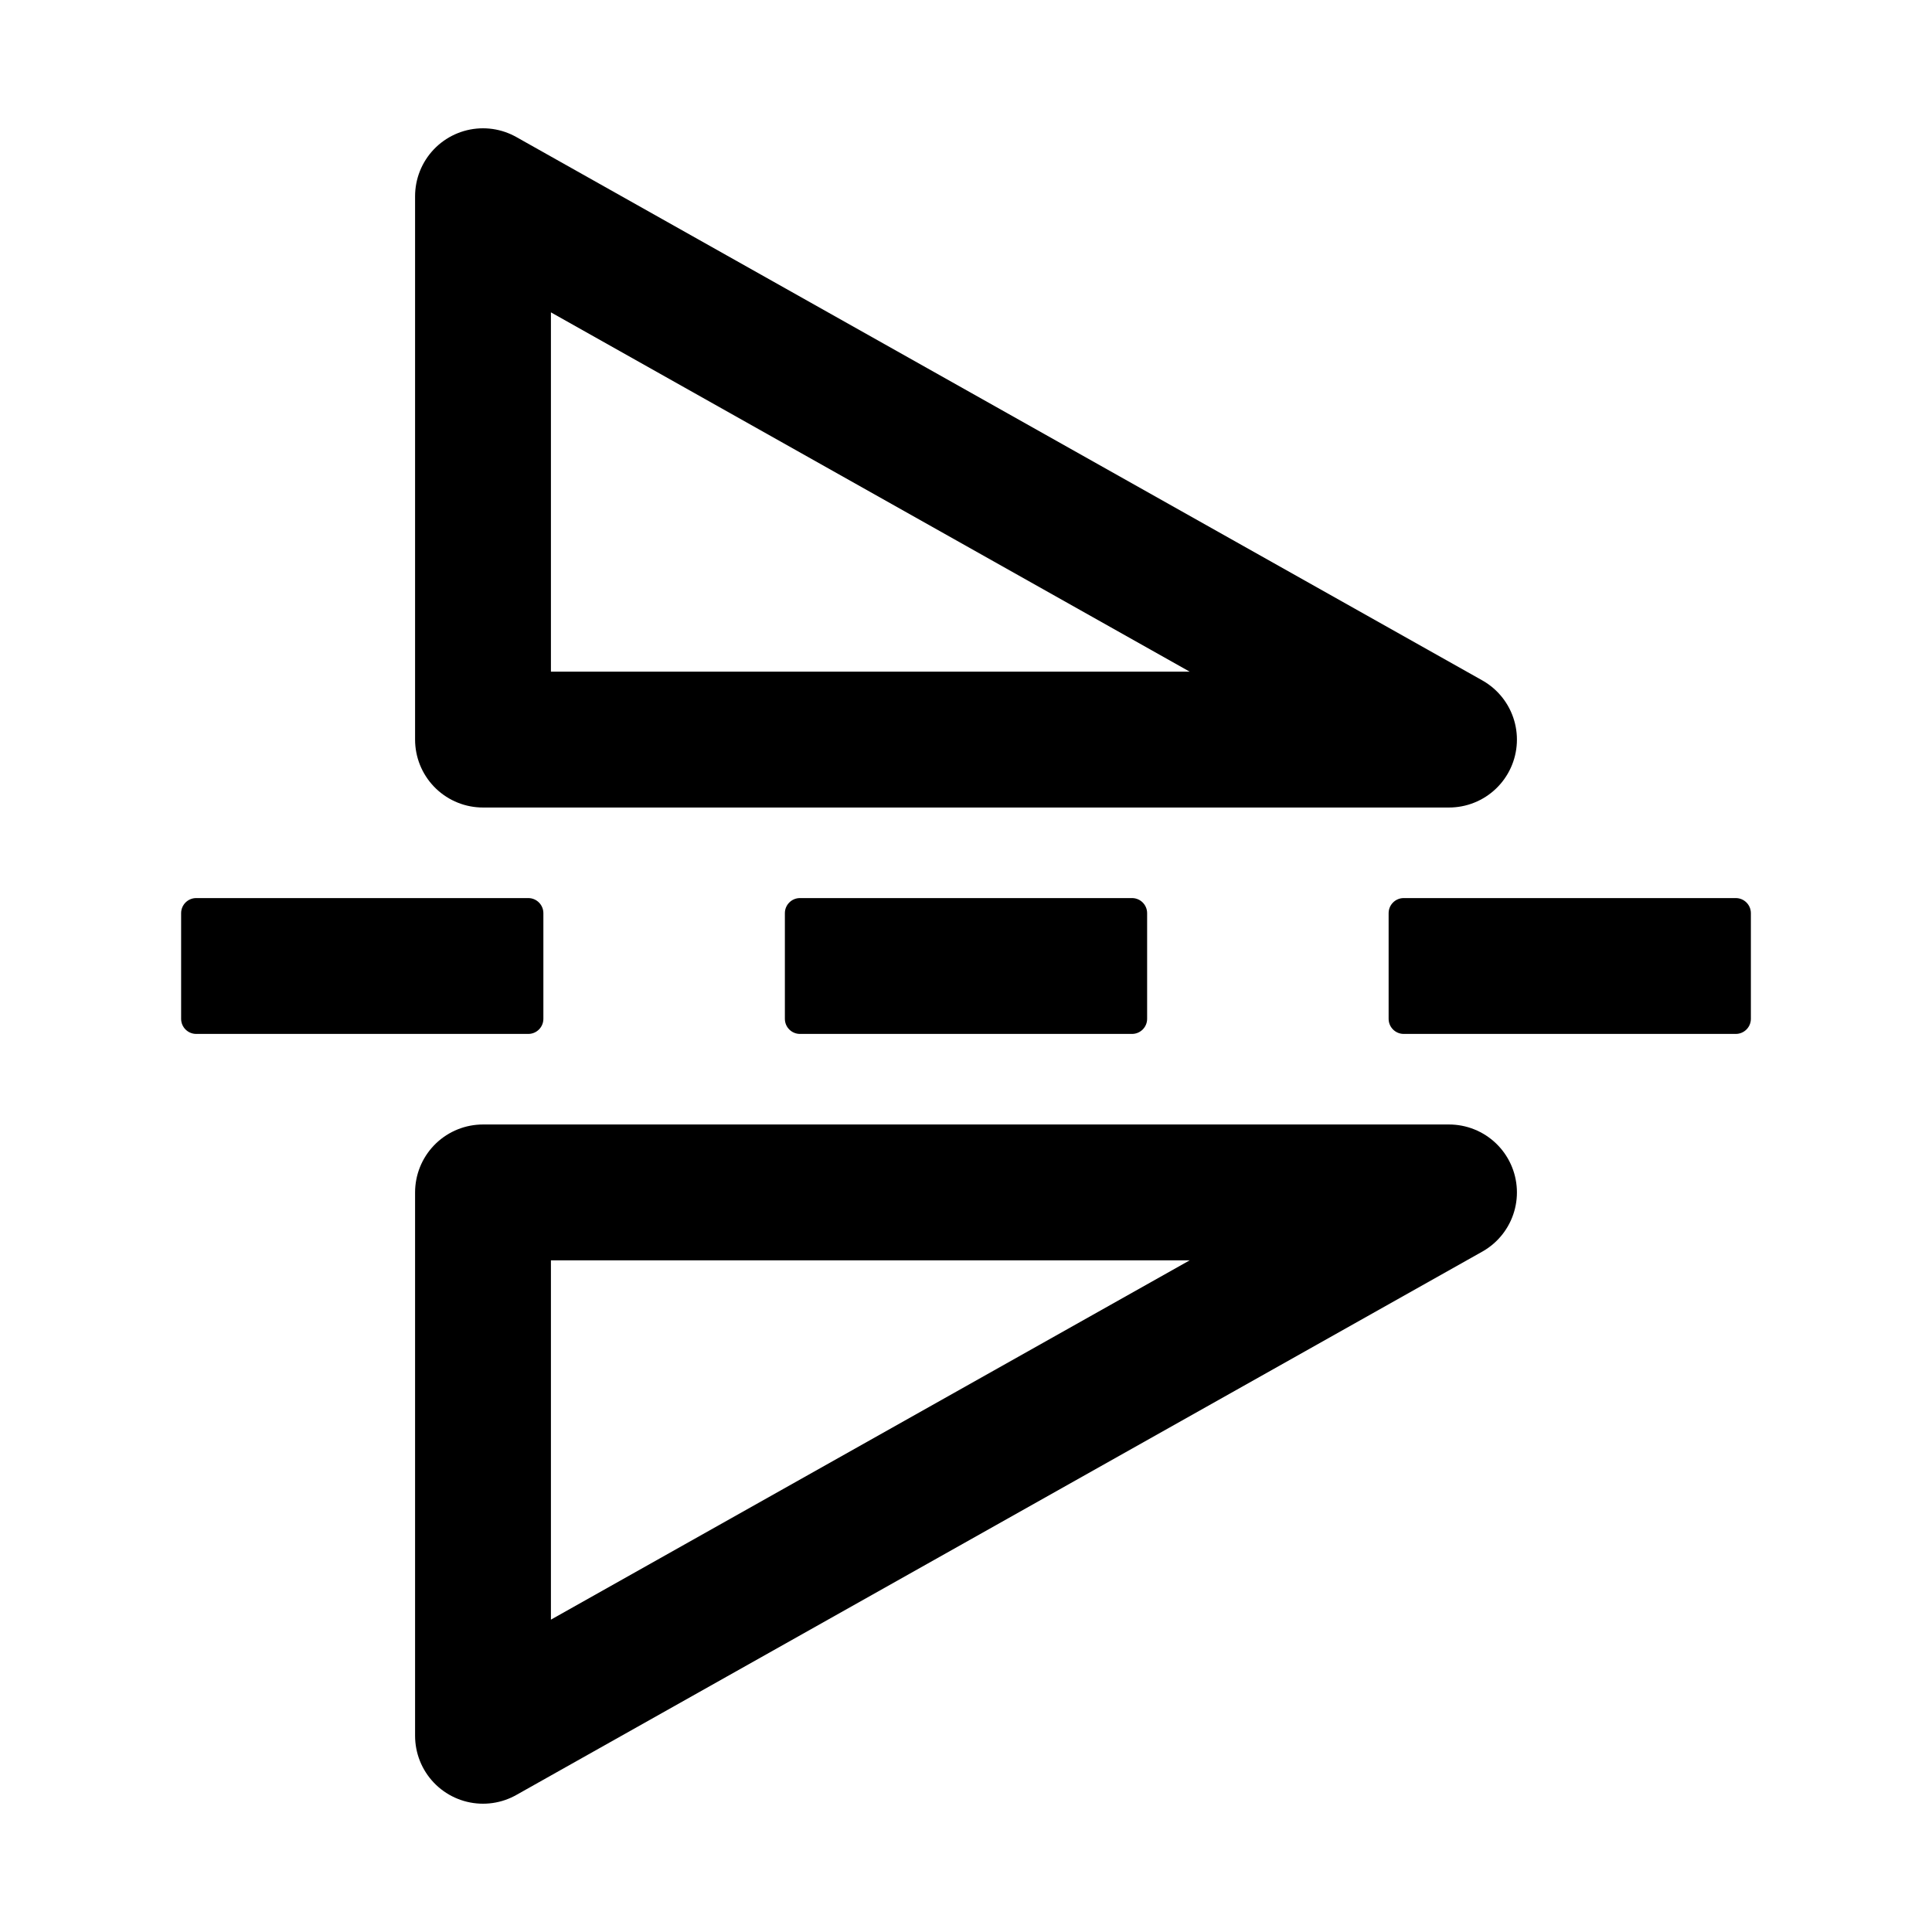
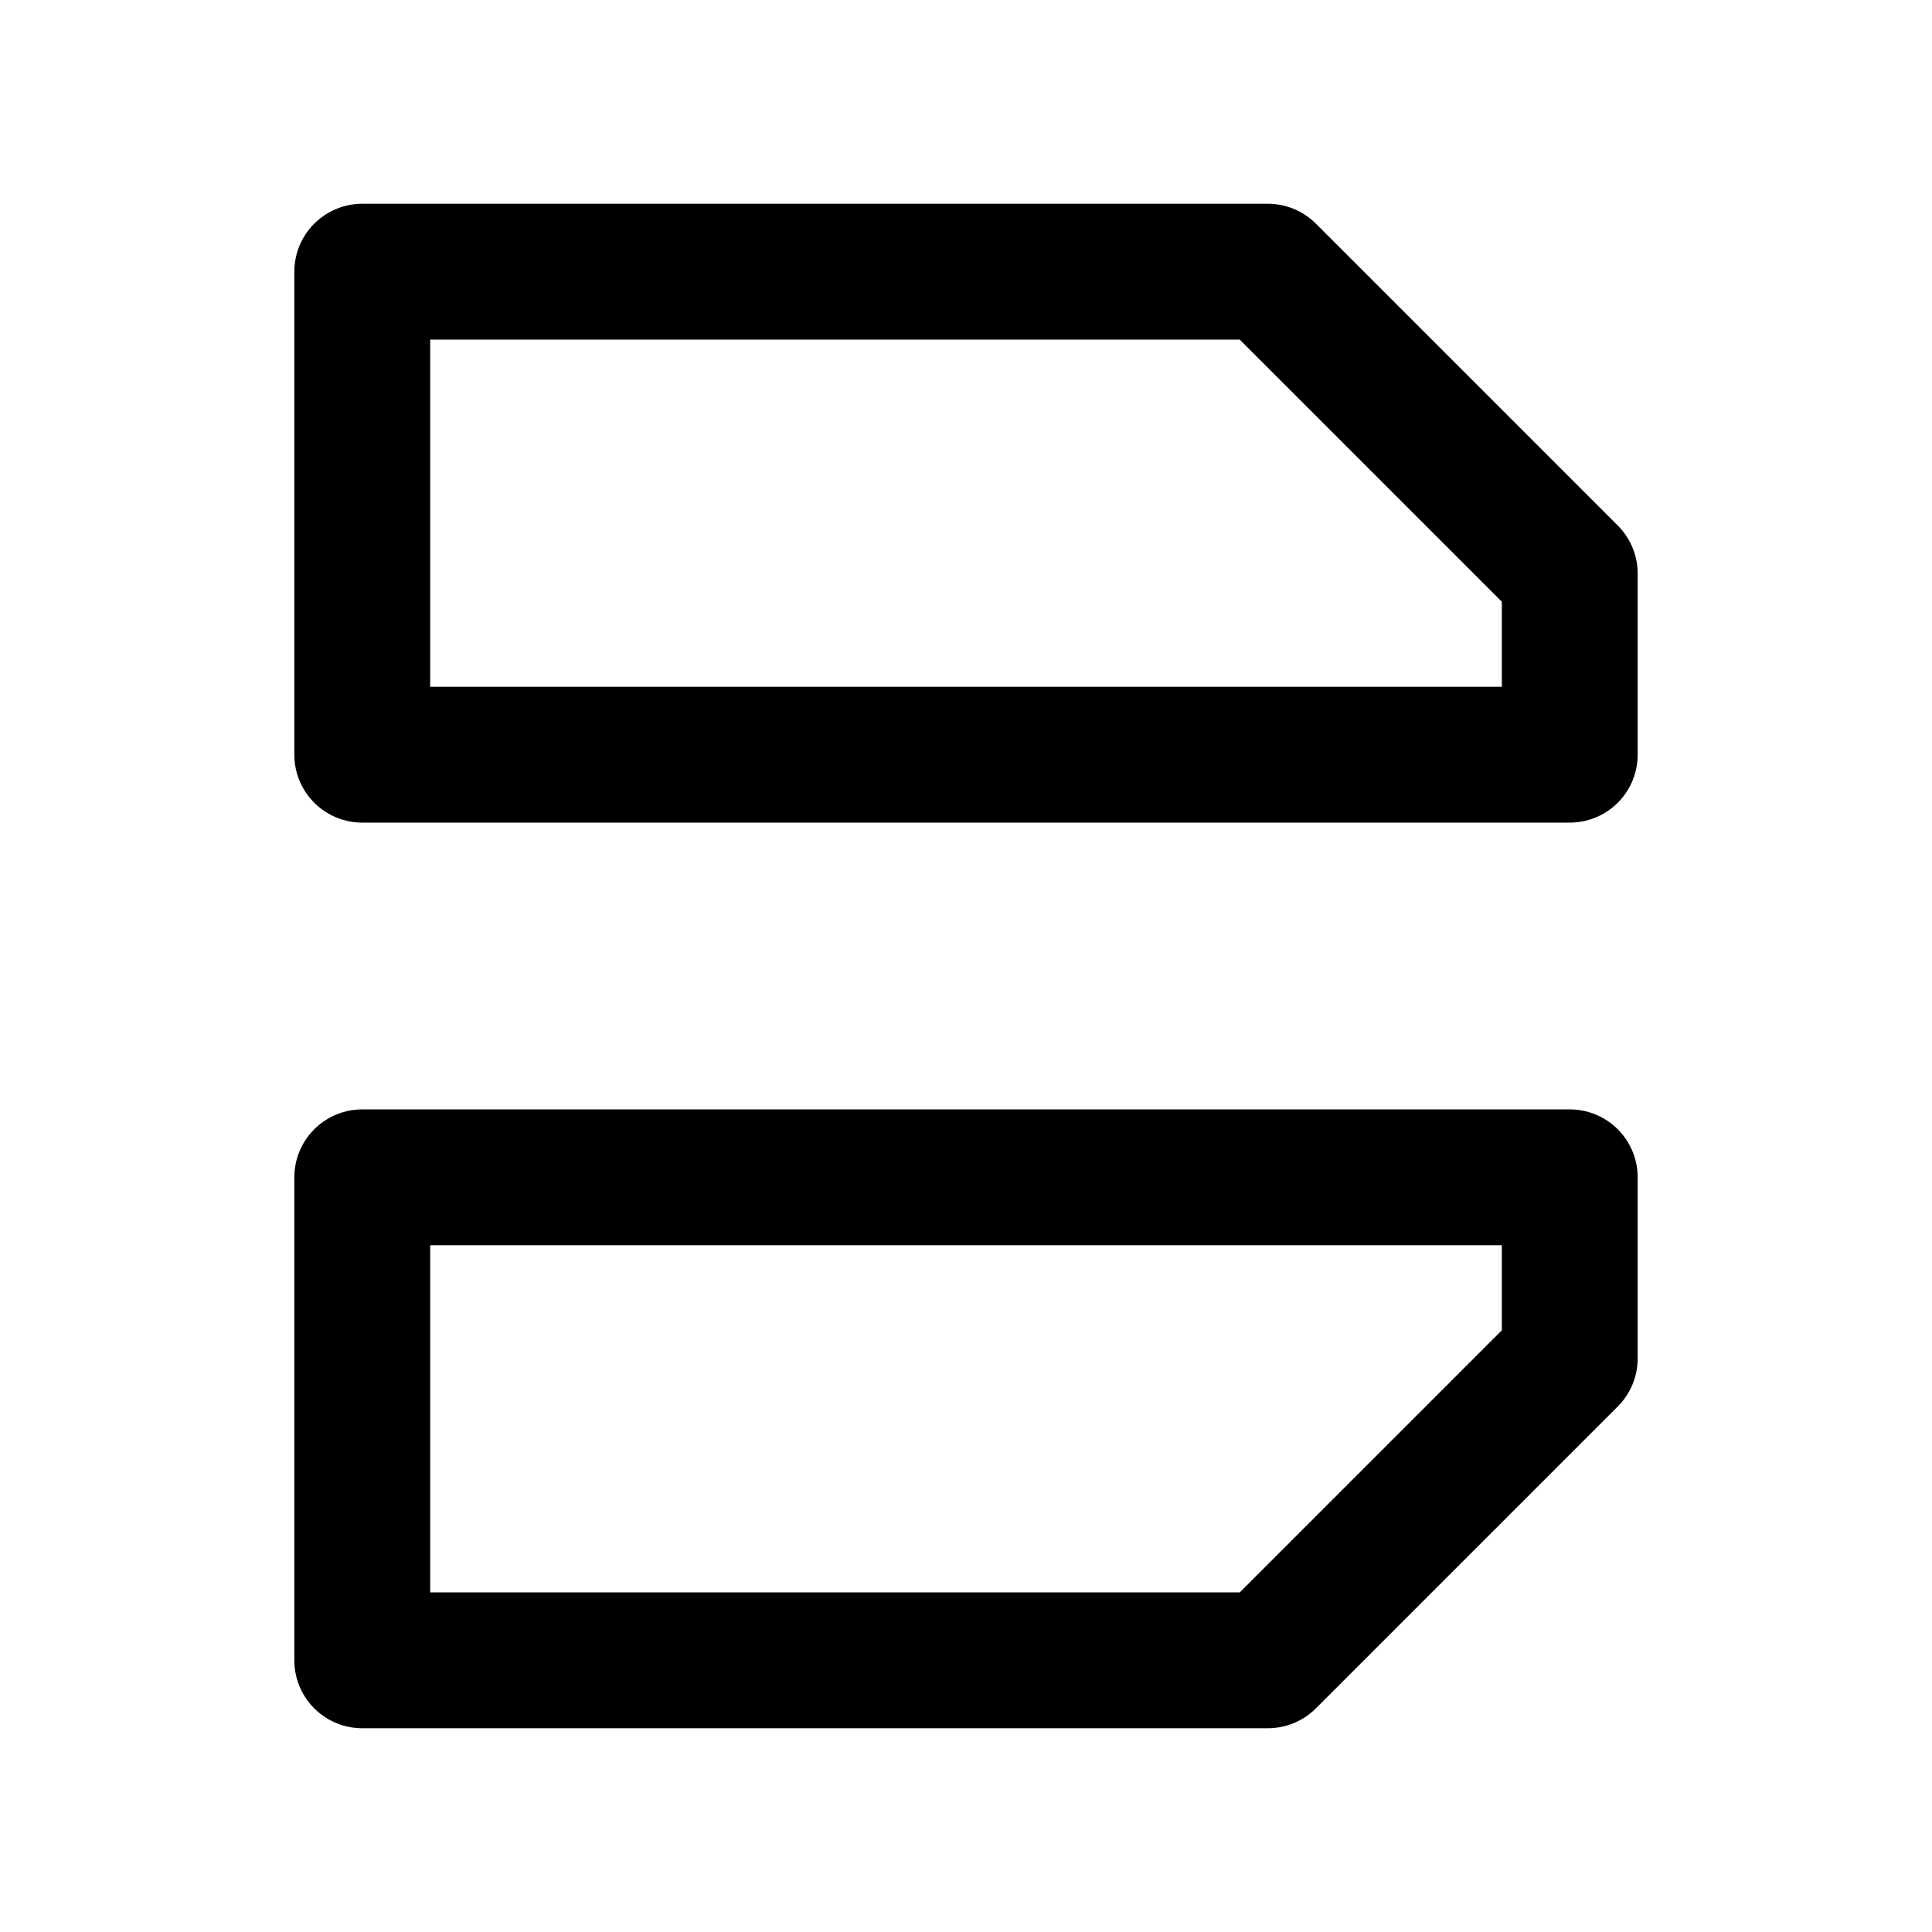
<svg xmlns="http://www.w3.org/2000/svg" viewBox="0 0 1024 1024" fill="currentColor" data-adqt-slot="primary">
  <g transform="rotate(90 512 512)">
-     <path d="M104 768L392 256v512H104zm816 0L632 256v512h288z" fill="none" stroke="currentColor" stroke-width="72" stroke-linejoin="round" data-adqt-slot="primary" />
-     <path d="M484 96h56a8 8 0 0 1 8 8v176a8 8 0 0 1-8 8h-56a8 8 0 0 1-8-8V104a8 8 0 0 1 8-8zm0 320h56a8 8 0 0 1 8 8v176a8 8 0 0 1-8 8h-56a8 8 0 0 1-8-8V424a8 8 0 0 1 8-8zm0 320h56a8 8 0 0 1 8 8v176a8 8 0 0 1-8 8h-56a8 8 0 0 1-8-8V744a8 8 0 0 1 8-8z" />
+     <path d="M144 352L304 192h96v640H144V352zm736 0L720 192h-96v640h256V352z" fill="none" stroke="currentColor" stroke-width="72" stroke-linejoin="round" data-adqt-slot="primary" />
  </g>
</svg>
